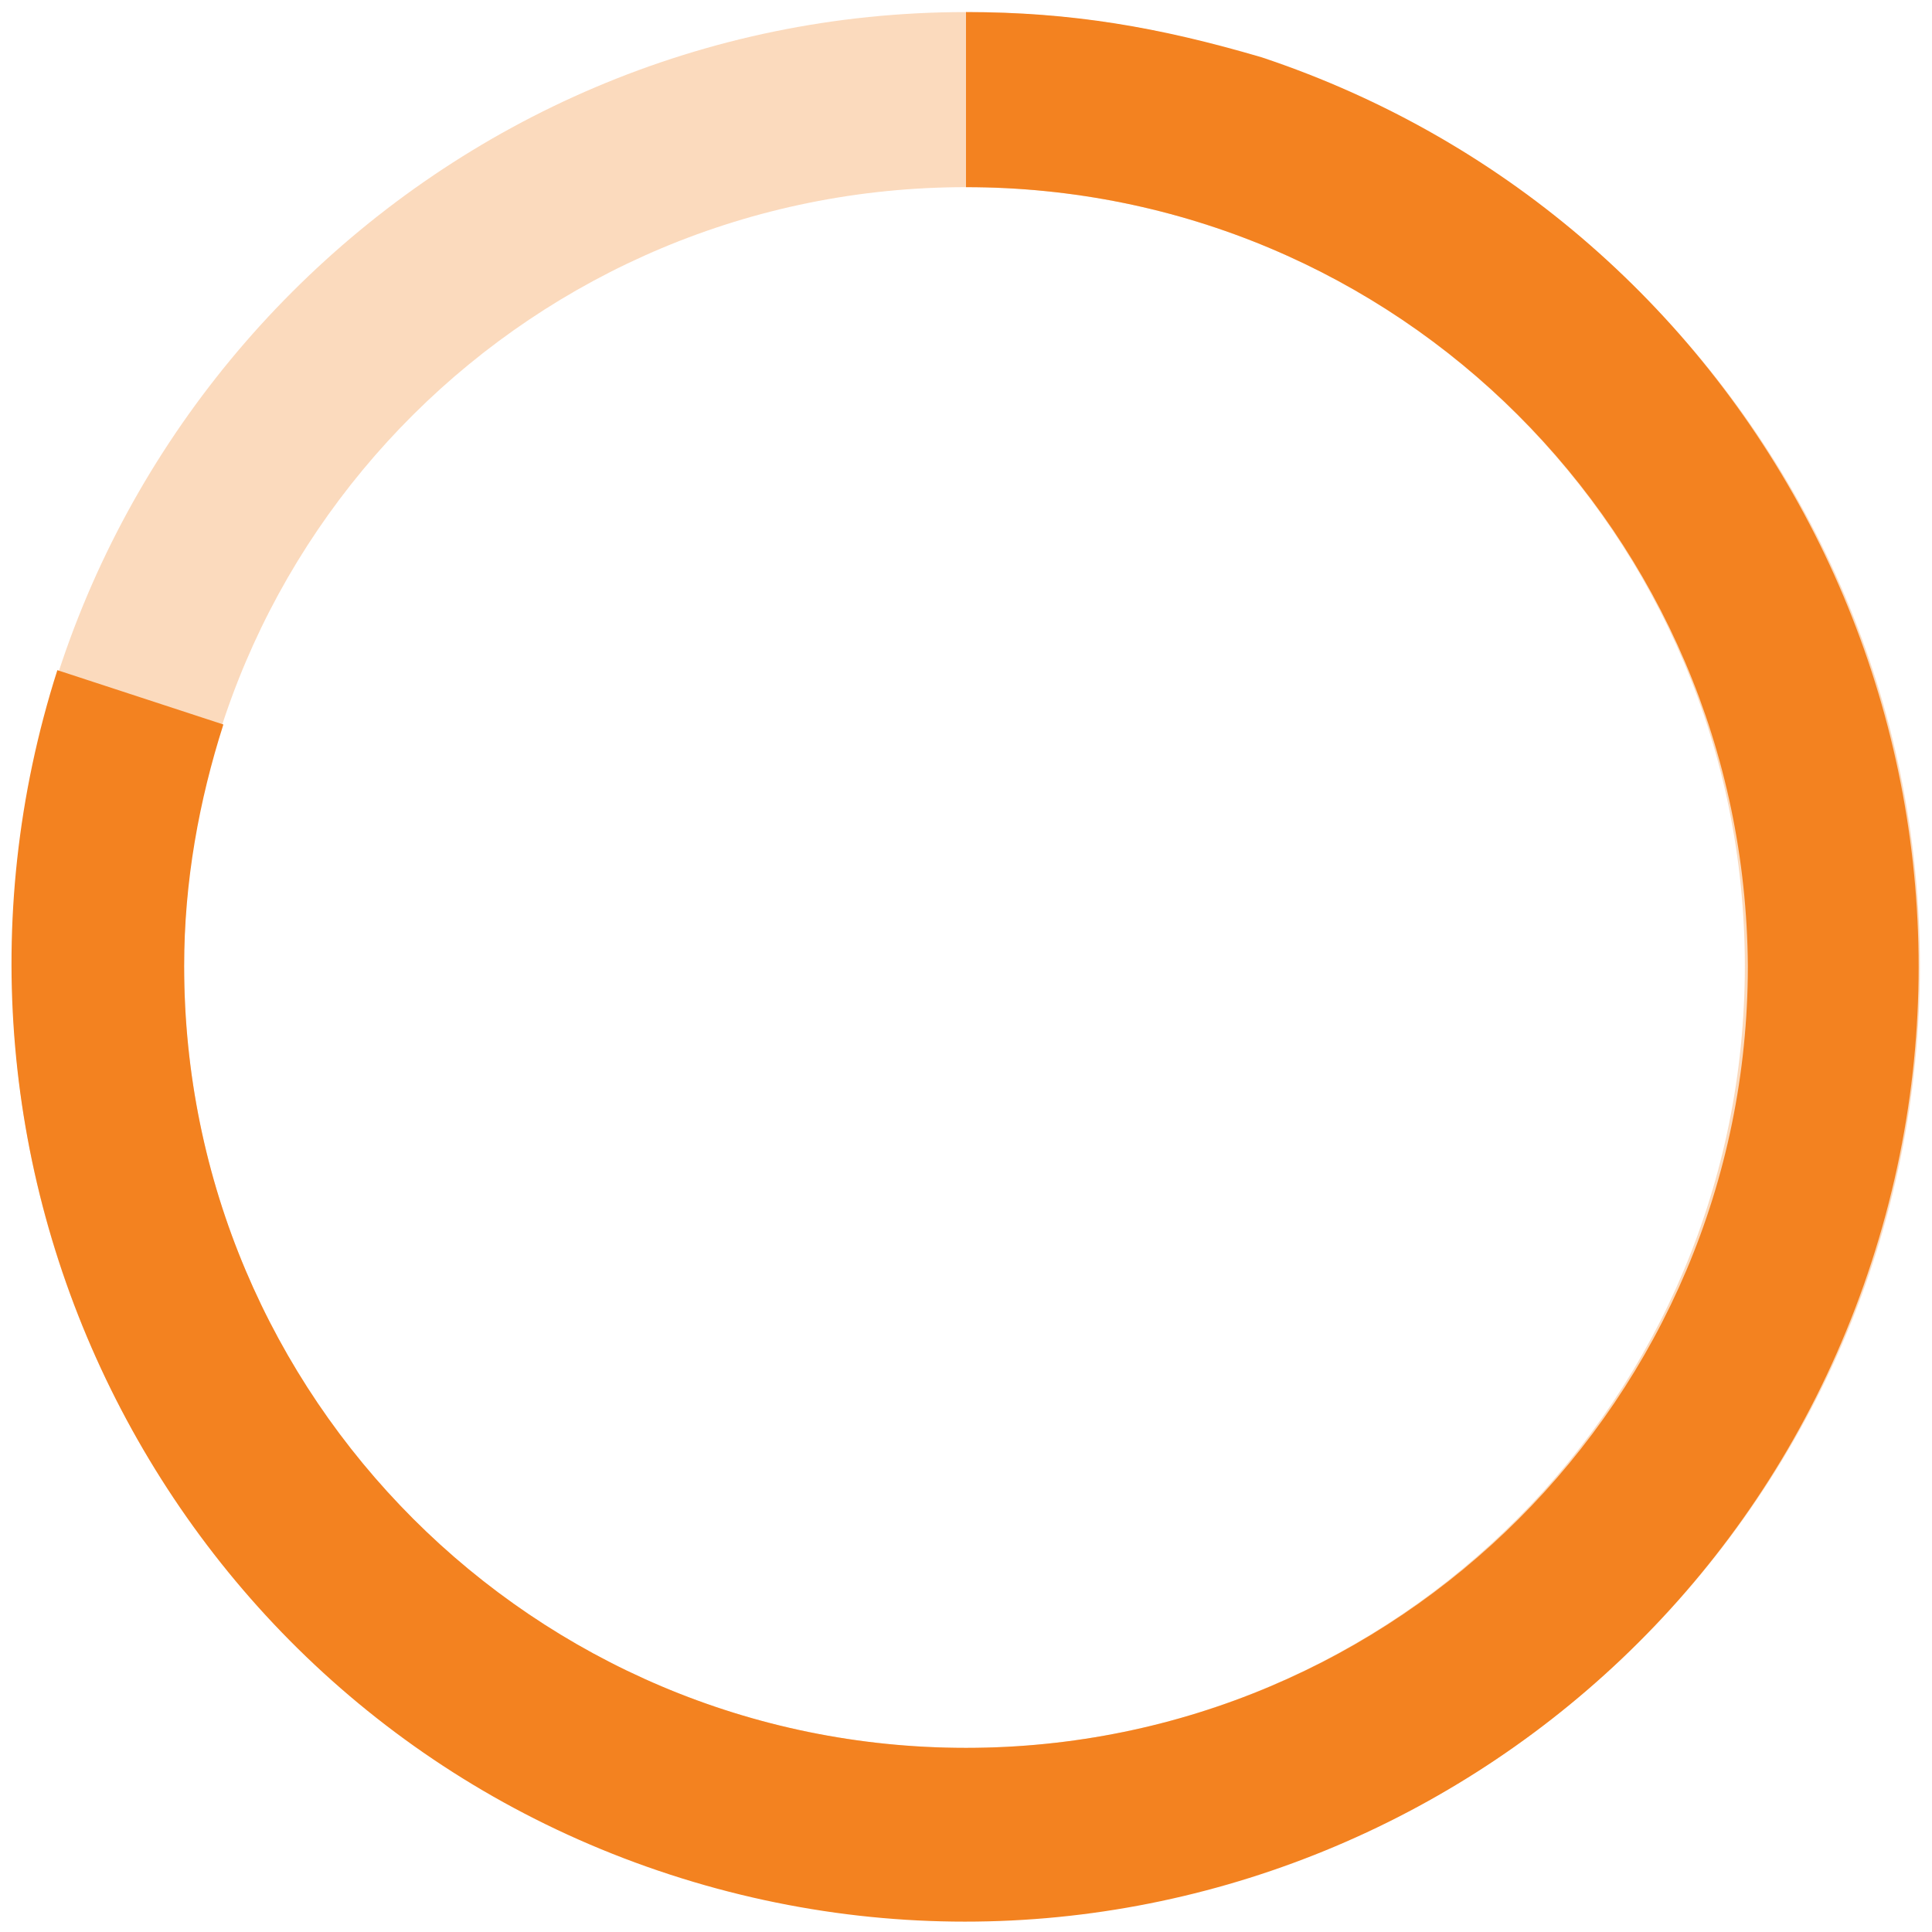
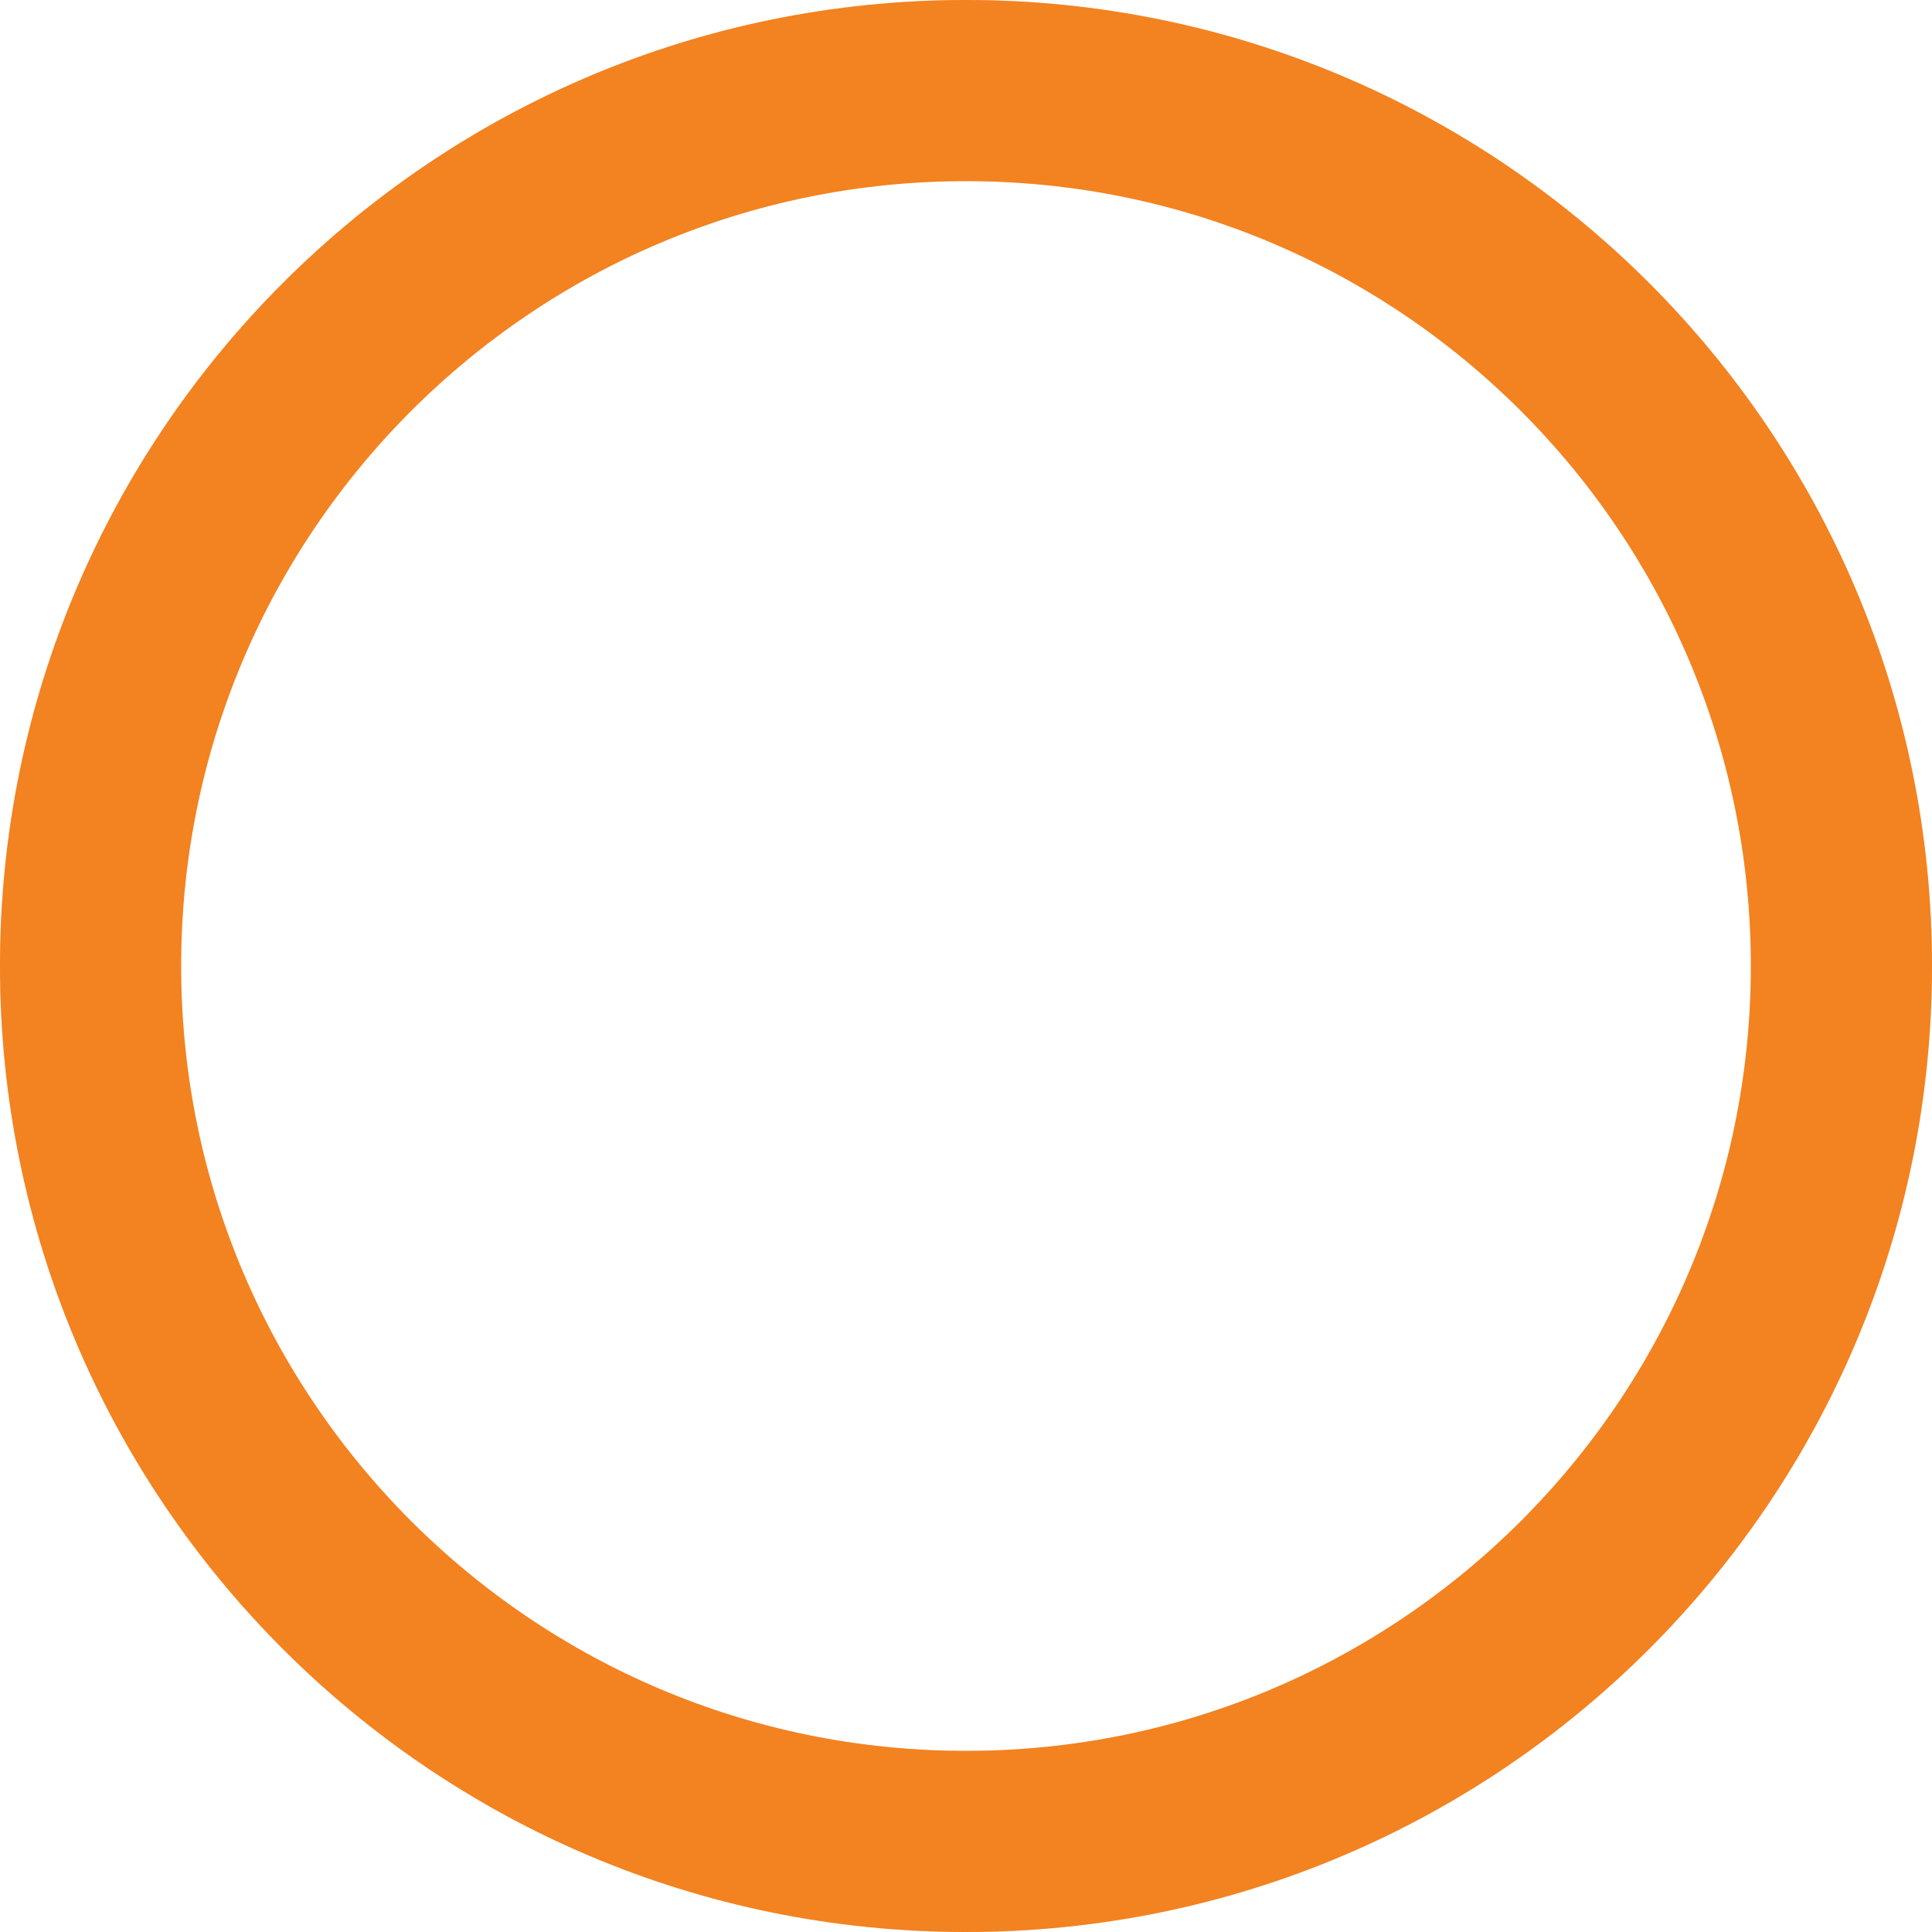
<svg xmlns="http://www.w3.org/2000/svg" version="1.1" id="Layer_1" x="0px" y="0px" viewBox="0 0 64 64" style="enable-background:new 0 0 64 64;" xml:space="preserve">
  <style type="text/css">
- 	.st0{opacity:0.3;fill:#F38220;enable-background:new    ;}
- 	.st1{enable-background:new    ;}
- 	.st2{fill:#F38220;}
+ 	.st0{opacity:0.3;stroke:#F38220;enable-background:new    ;}
+ 	.st1{stroke:#F38220;}
+ 	.st2{enable-background:new    ;}
</style>
-   <path class="st0" d="M32,0.4C14.6,0.4,0.4,14.6,0.4,32S14.5,63.6,32,63.6c17.4,0,31.6-14.1,31.6-31.6C63.6,14.6,49.4,0.4,32,0.4z   M32,57.9C17.7,57.9,6.1,46.3,6.1,32S17.7,6.2,32,6.2S57.8,17.7,57.8,32S46.3,57.9,32,57.9z" />
-   <g class="st1">
-     <path class="st2" d="M1.9,22.2L7.4,24c-0.8,2.5-1.3,5.2-1.3,8c0,14.3,11.6,25.9,25.9,25.9S57.9,46.3,57.9,32   C57.8,17.7,46.3,6.2,32,6.2V0.4c3.5,0,6.4,0.5,9.8,1.5C58.3,7.4,67.4,25.2,62,41.8S38.8,67.5,22.2,62.1S-3.4,38.8,1.9,22.2z" />
-   </g>
+   <circle class="st0" cx="32" cy="32" r="29" fill="none" stroke-width="6" />
+   <circle class="st1" cx="32" cy="32" r="29" fill="none" stroke-width="6" stroke-dasharray="calc(80  * 182.212 / 100) 182.212" transform="rotate(-90) translate(-64)" />
</svg>
